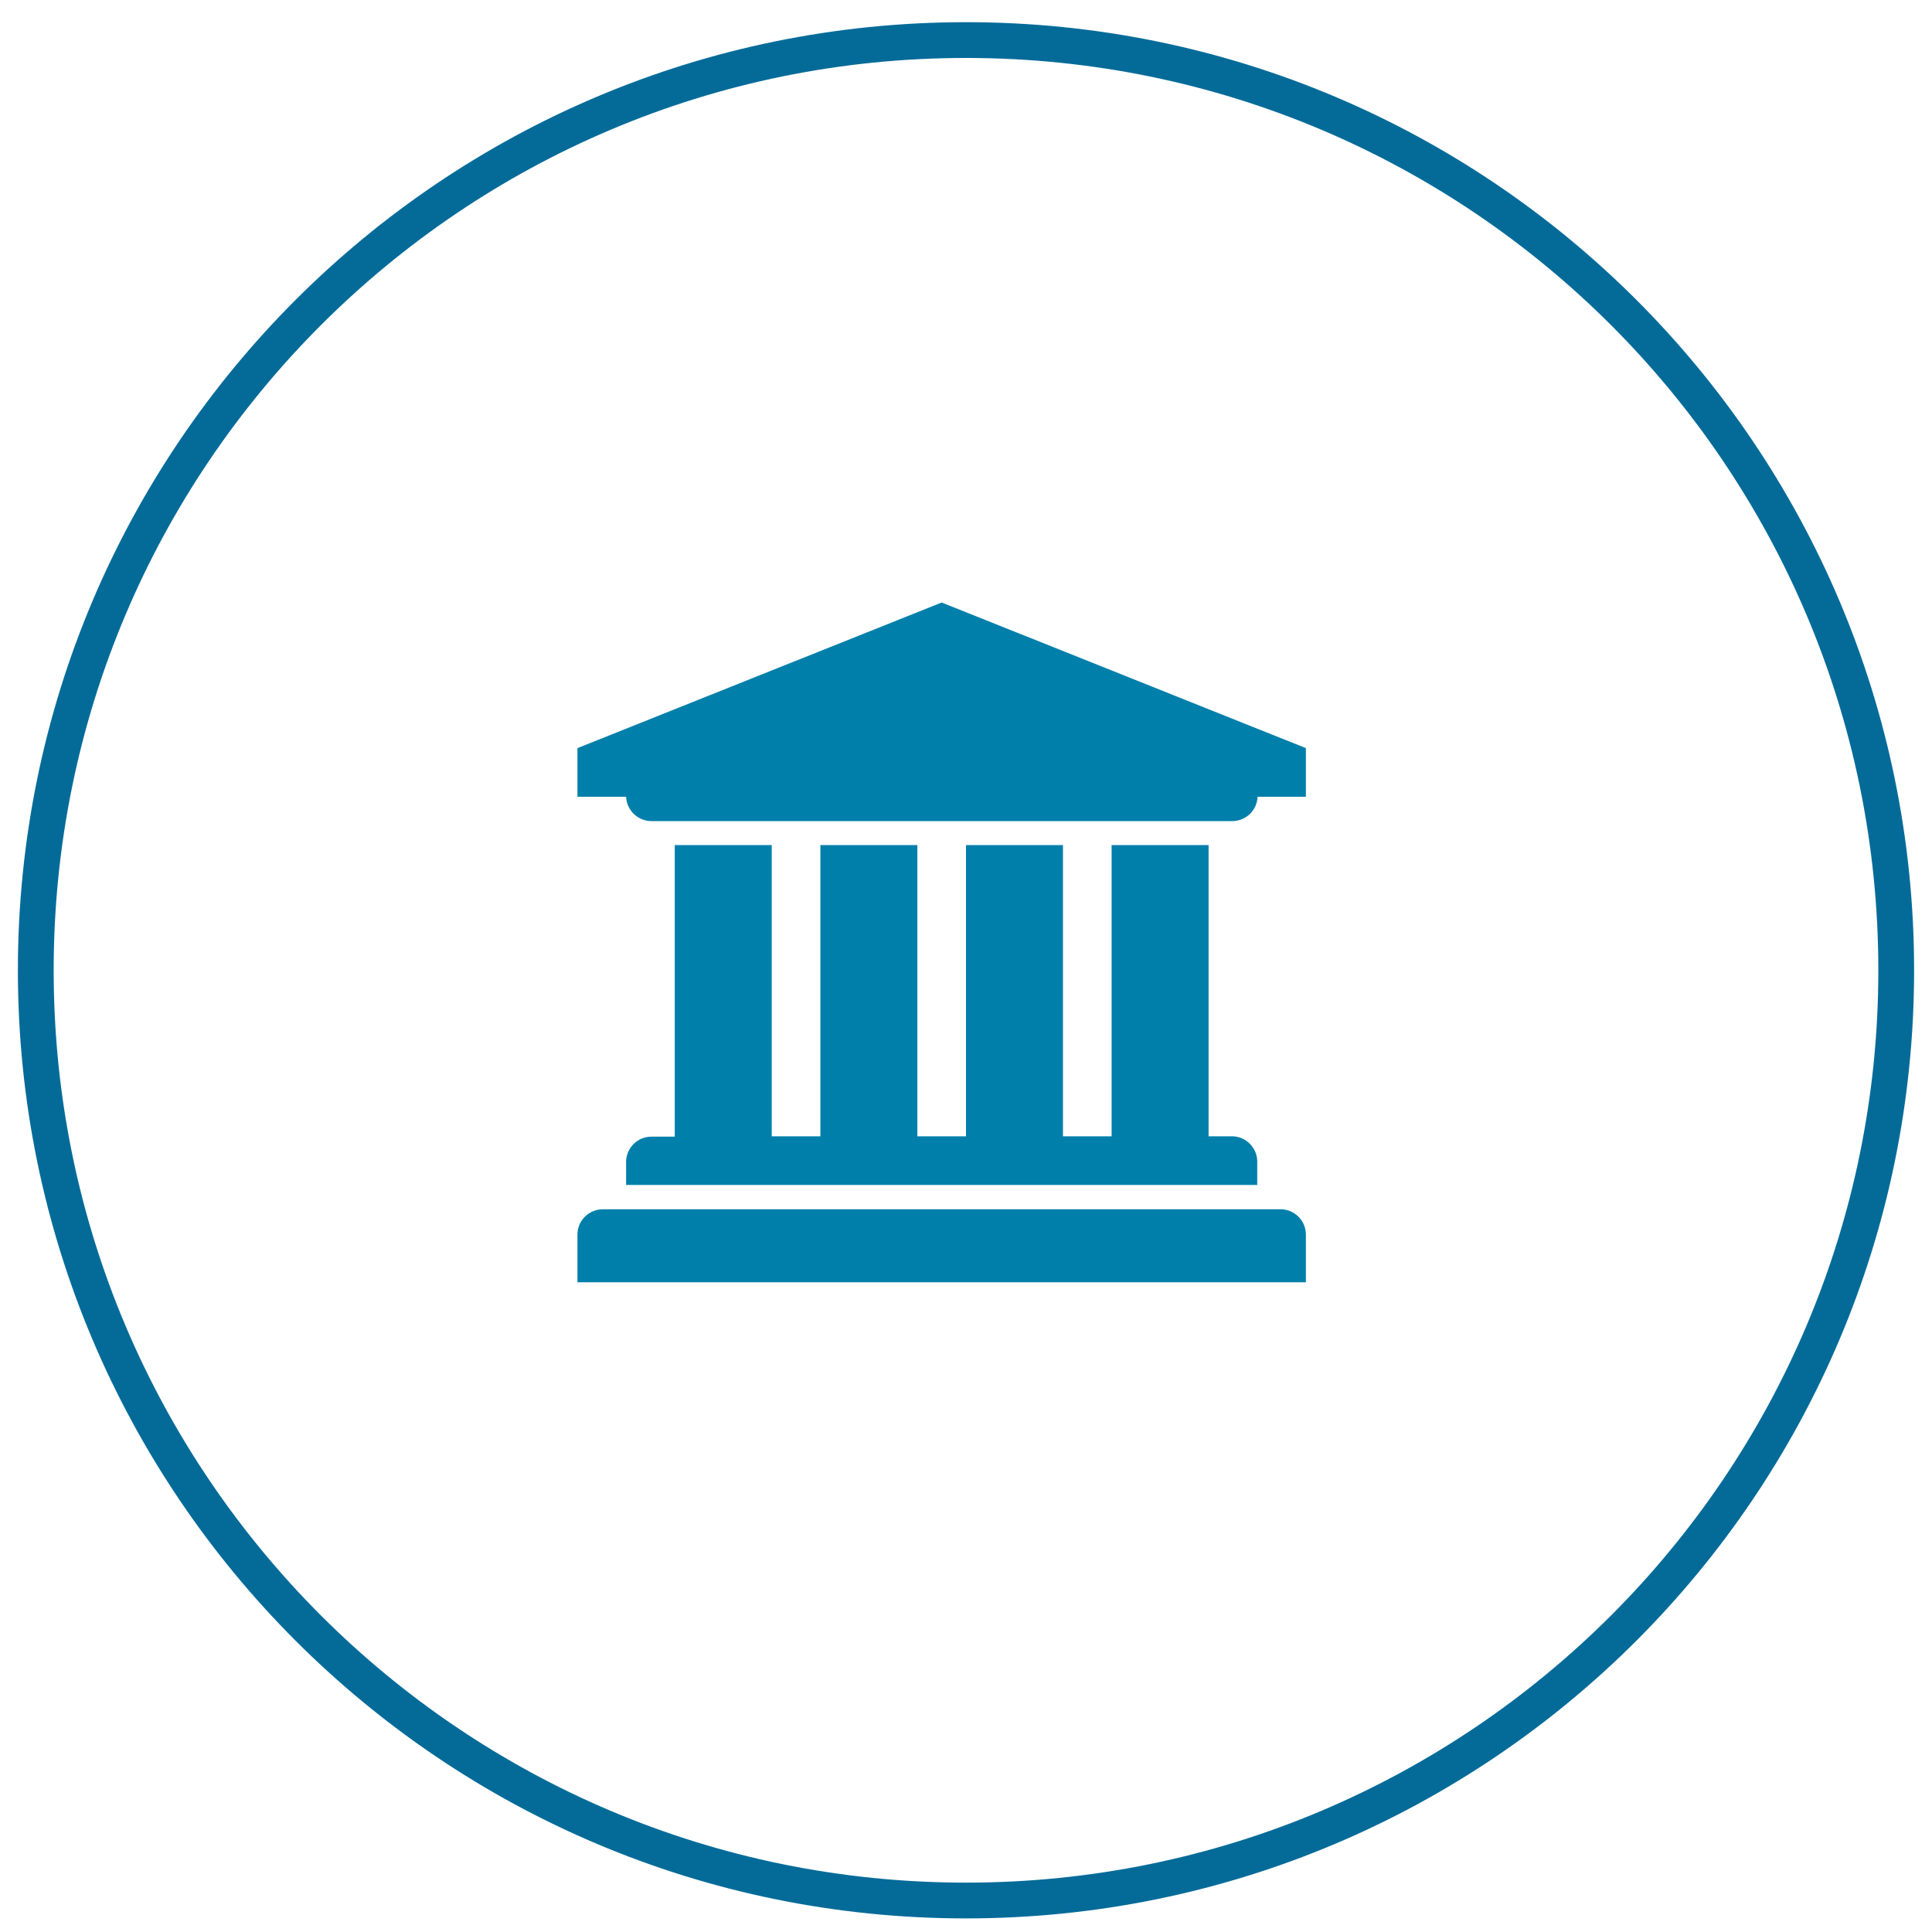
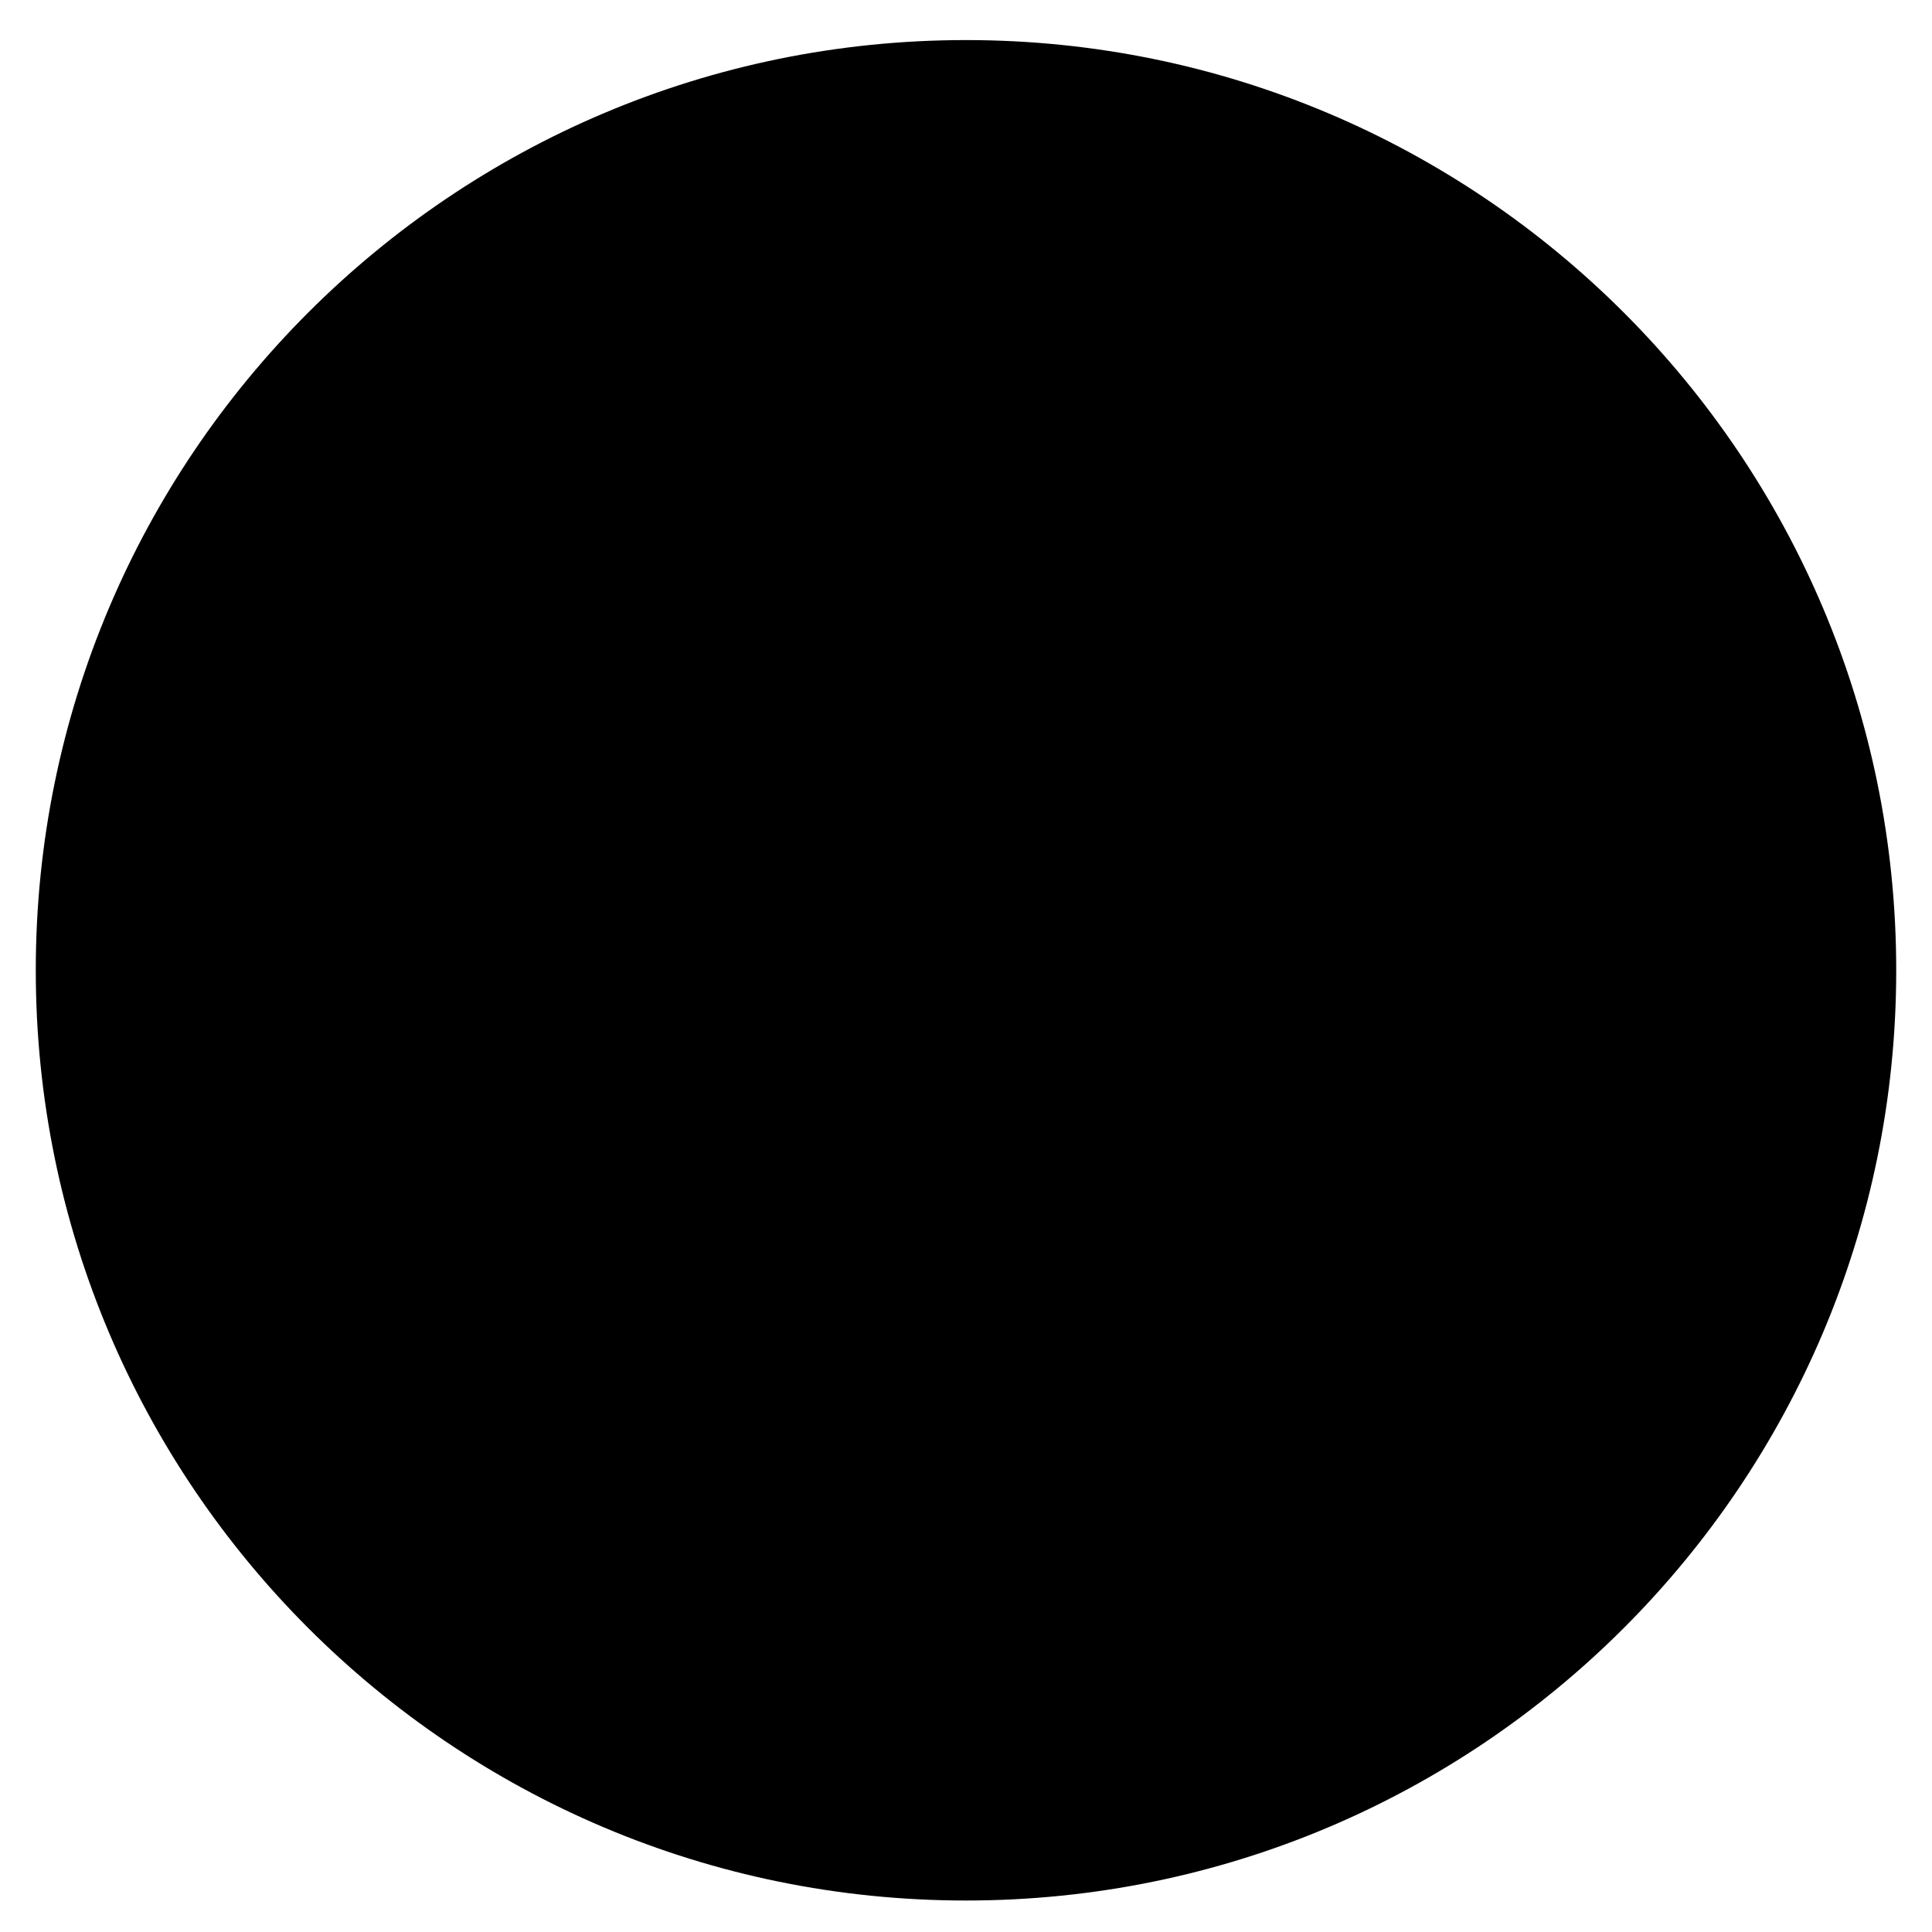
<svg xmlns="http://www.w3.org/2000/svg" id="Layer_1" data-name="Layer 1" viewBox="0 0 54 54">
  <defs>
-     <style>.cls-1{fill:#007faa;}.cls-2{fill:none;stroke:#046b99;stroke-miterlimit:10;}</style>
+     <style>.cls-1{fill:#007faa;}.cls-2{fill:none;stroke:#046b99;strokeMiterlimit:10;}</style>
  </defs>
-   <path class="cls-1" d="M36.5,20.91v1.36H35.15a0.71,0.71,0,0,1-.73.68H18.23a0.71,0.71,0,0,1-.73-0.68H16.14V20.91l10.18-4.07Zm0,13.57v1.36H16.14V34.48a0.71,0.71,0,0,1,.73-0.68h18.9A0.71,0.71,0,0,1,36.5,34.48ZM21.57,23.62v8.14h1.36V23.62h2.71v8.14H27V23.62h2.71v8.14h1.36V23.62h2.71v8.14h0.63a0.71,0.71,0,0,1,.73.68v0.68H17.5V32.45a0.71,0.71,0,0,1,.73-0.68h0.63V23.62h2.71Z" />
-   <circle class="cls-2" cx="27" cy="27.12" r="26" />
+   <path className="cls-1" d="M36.5,20.91v1.36H35.15a0.71,0.71,0,0,1-.73.68H18.23a0.71,0.71,0,0,1-.73-0.68H16.14V20.91l10.18-4.07Zm0,13.57v1.36H16.14V34.48a0.71,0.71,0,0,1,.73-0.68h18.9A0.71,0.71,0,0,1,36.5,34.48ZM21.57,23.62v8.14h1.36V23.62h2.71v8.14H27V23.62h2.71v8.14h1.36V23.62h2.71v8.14h0.63a0.71,0.71,0,0,1,.73.68v0.68H17.5V32.45a0.71,0.71,0,0,1,.73-0.68h0.63V23.62h2.71Z" />
+   <circle className="cls-2" cx="27" cy="27.12" r="26" />
</svg>
